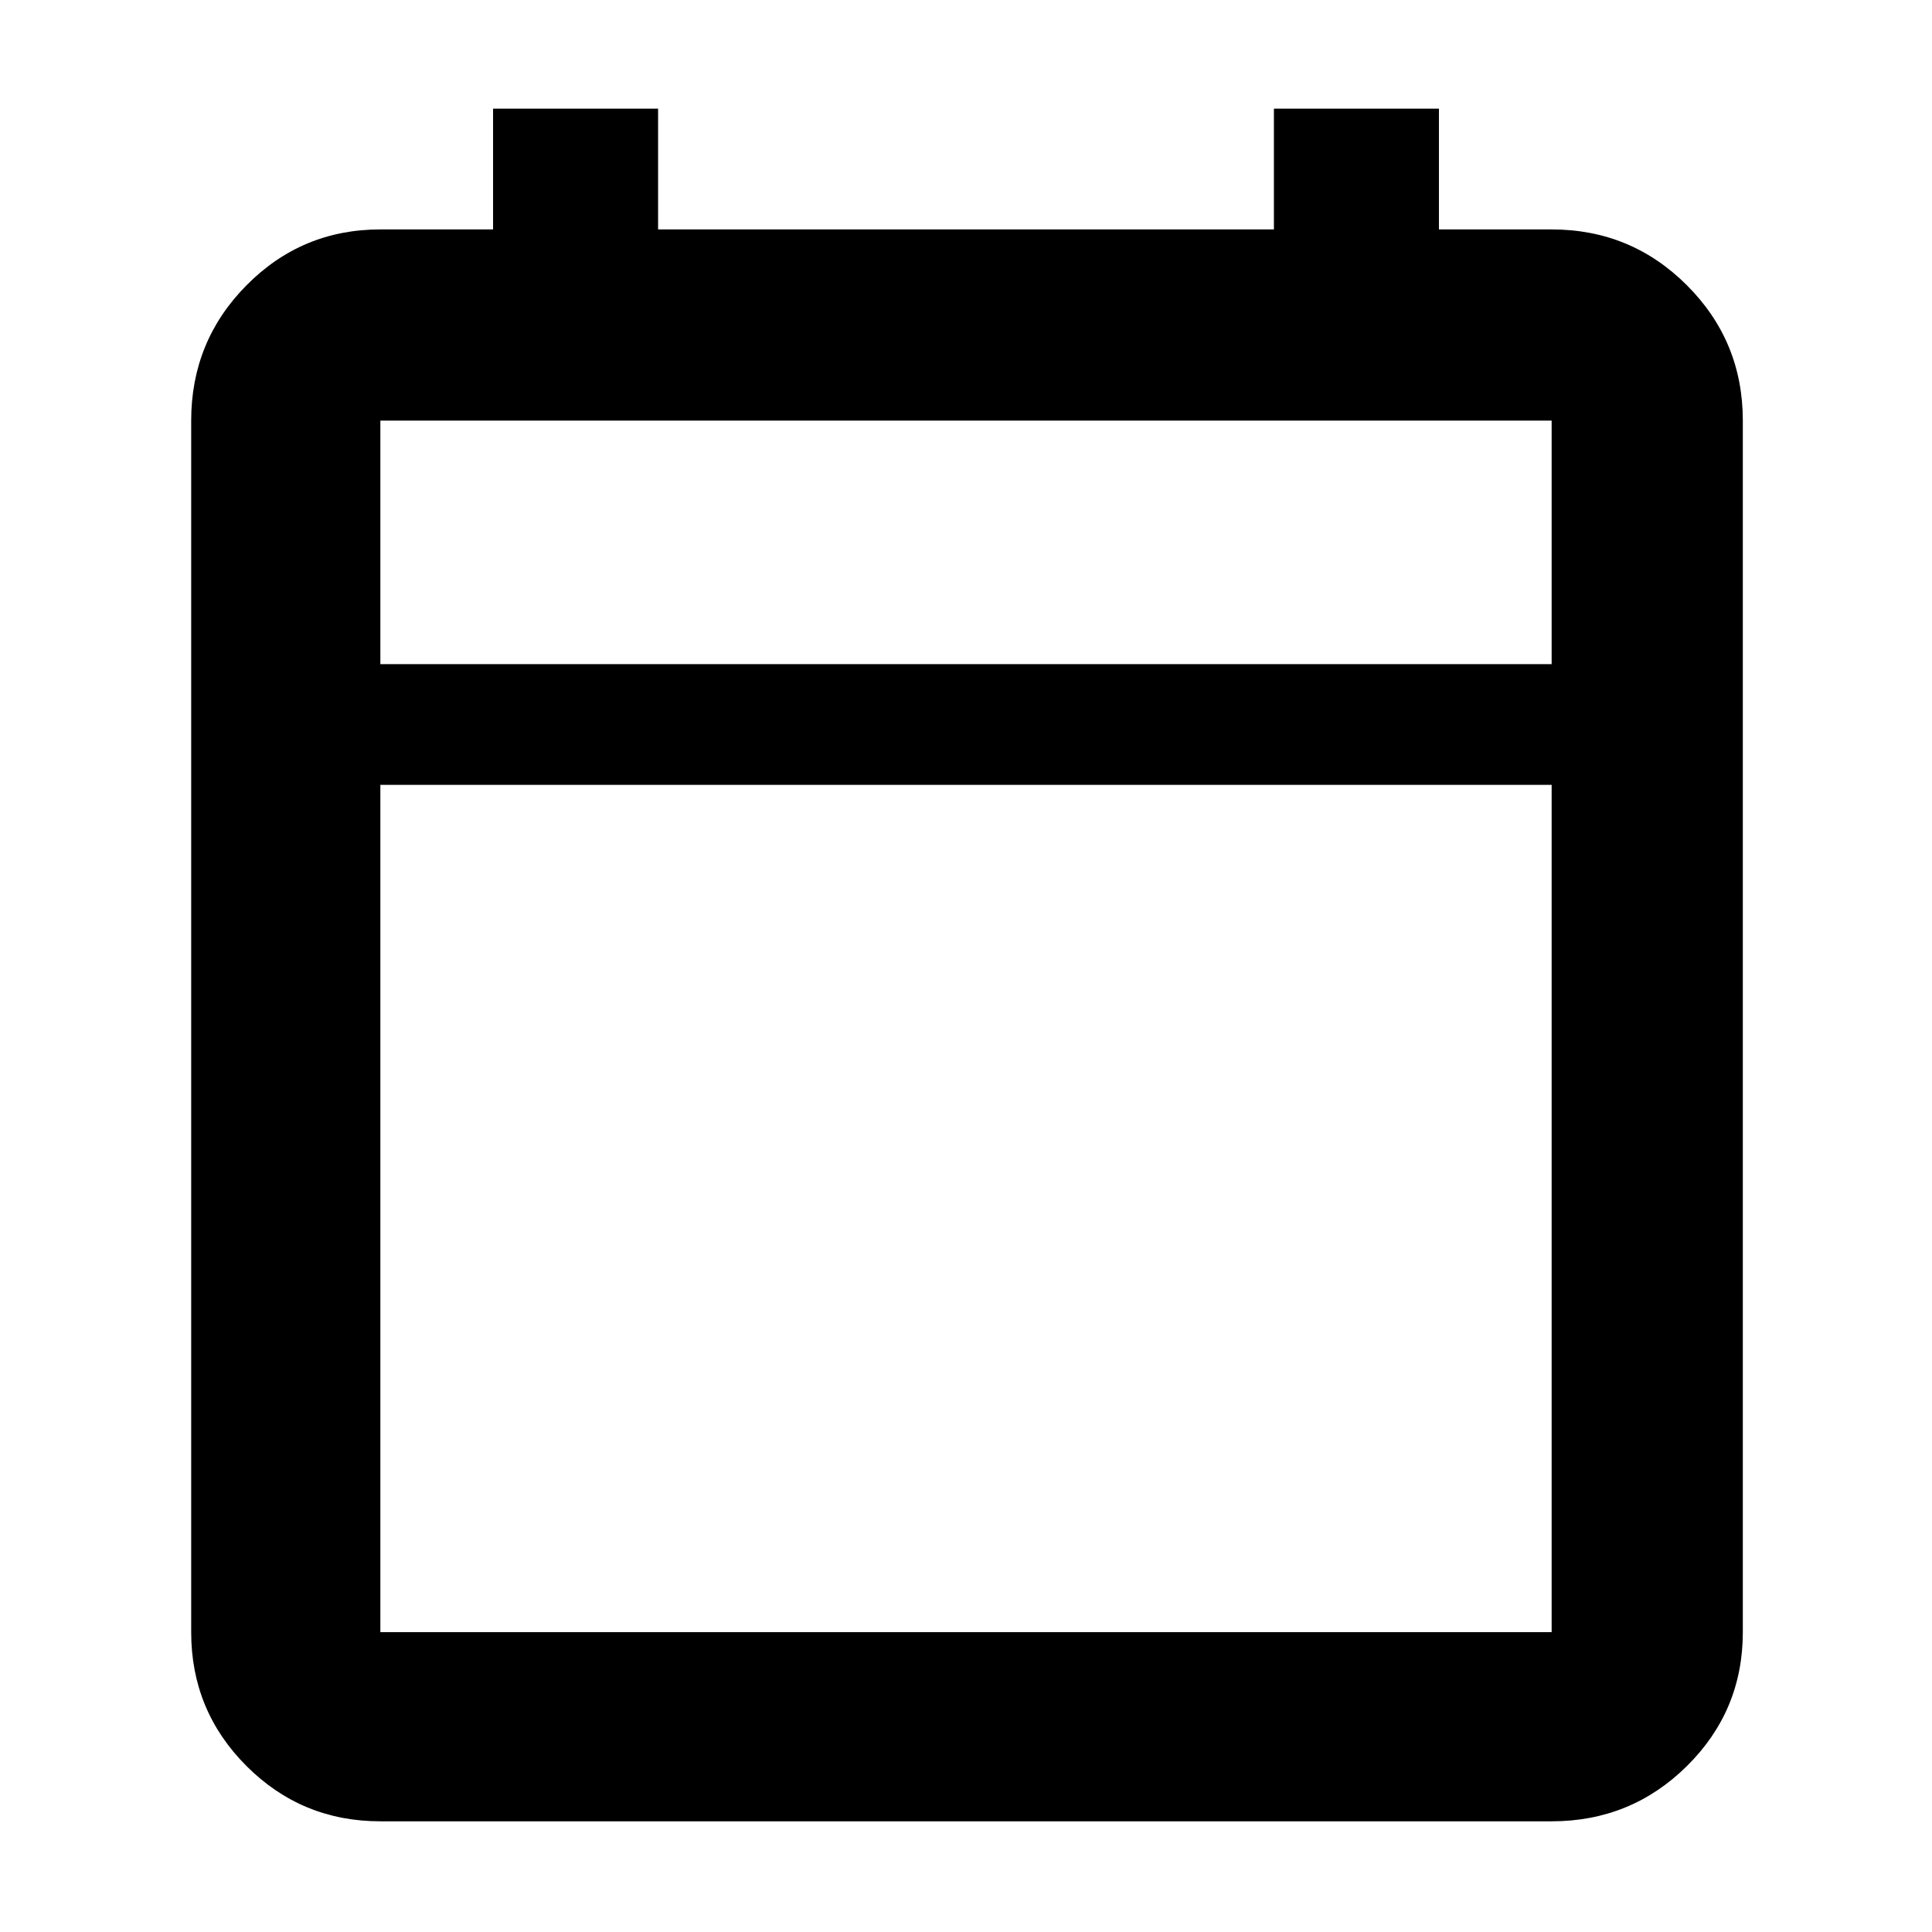
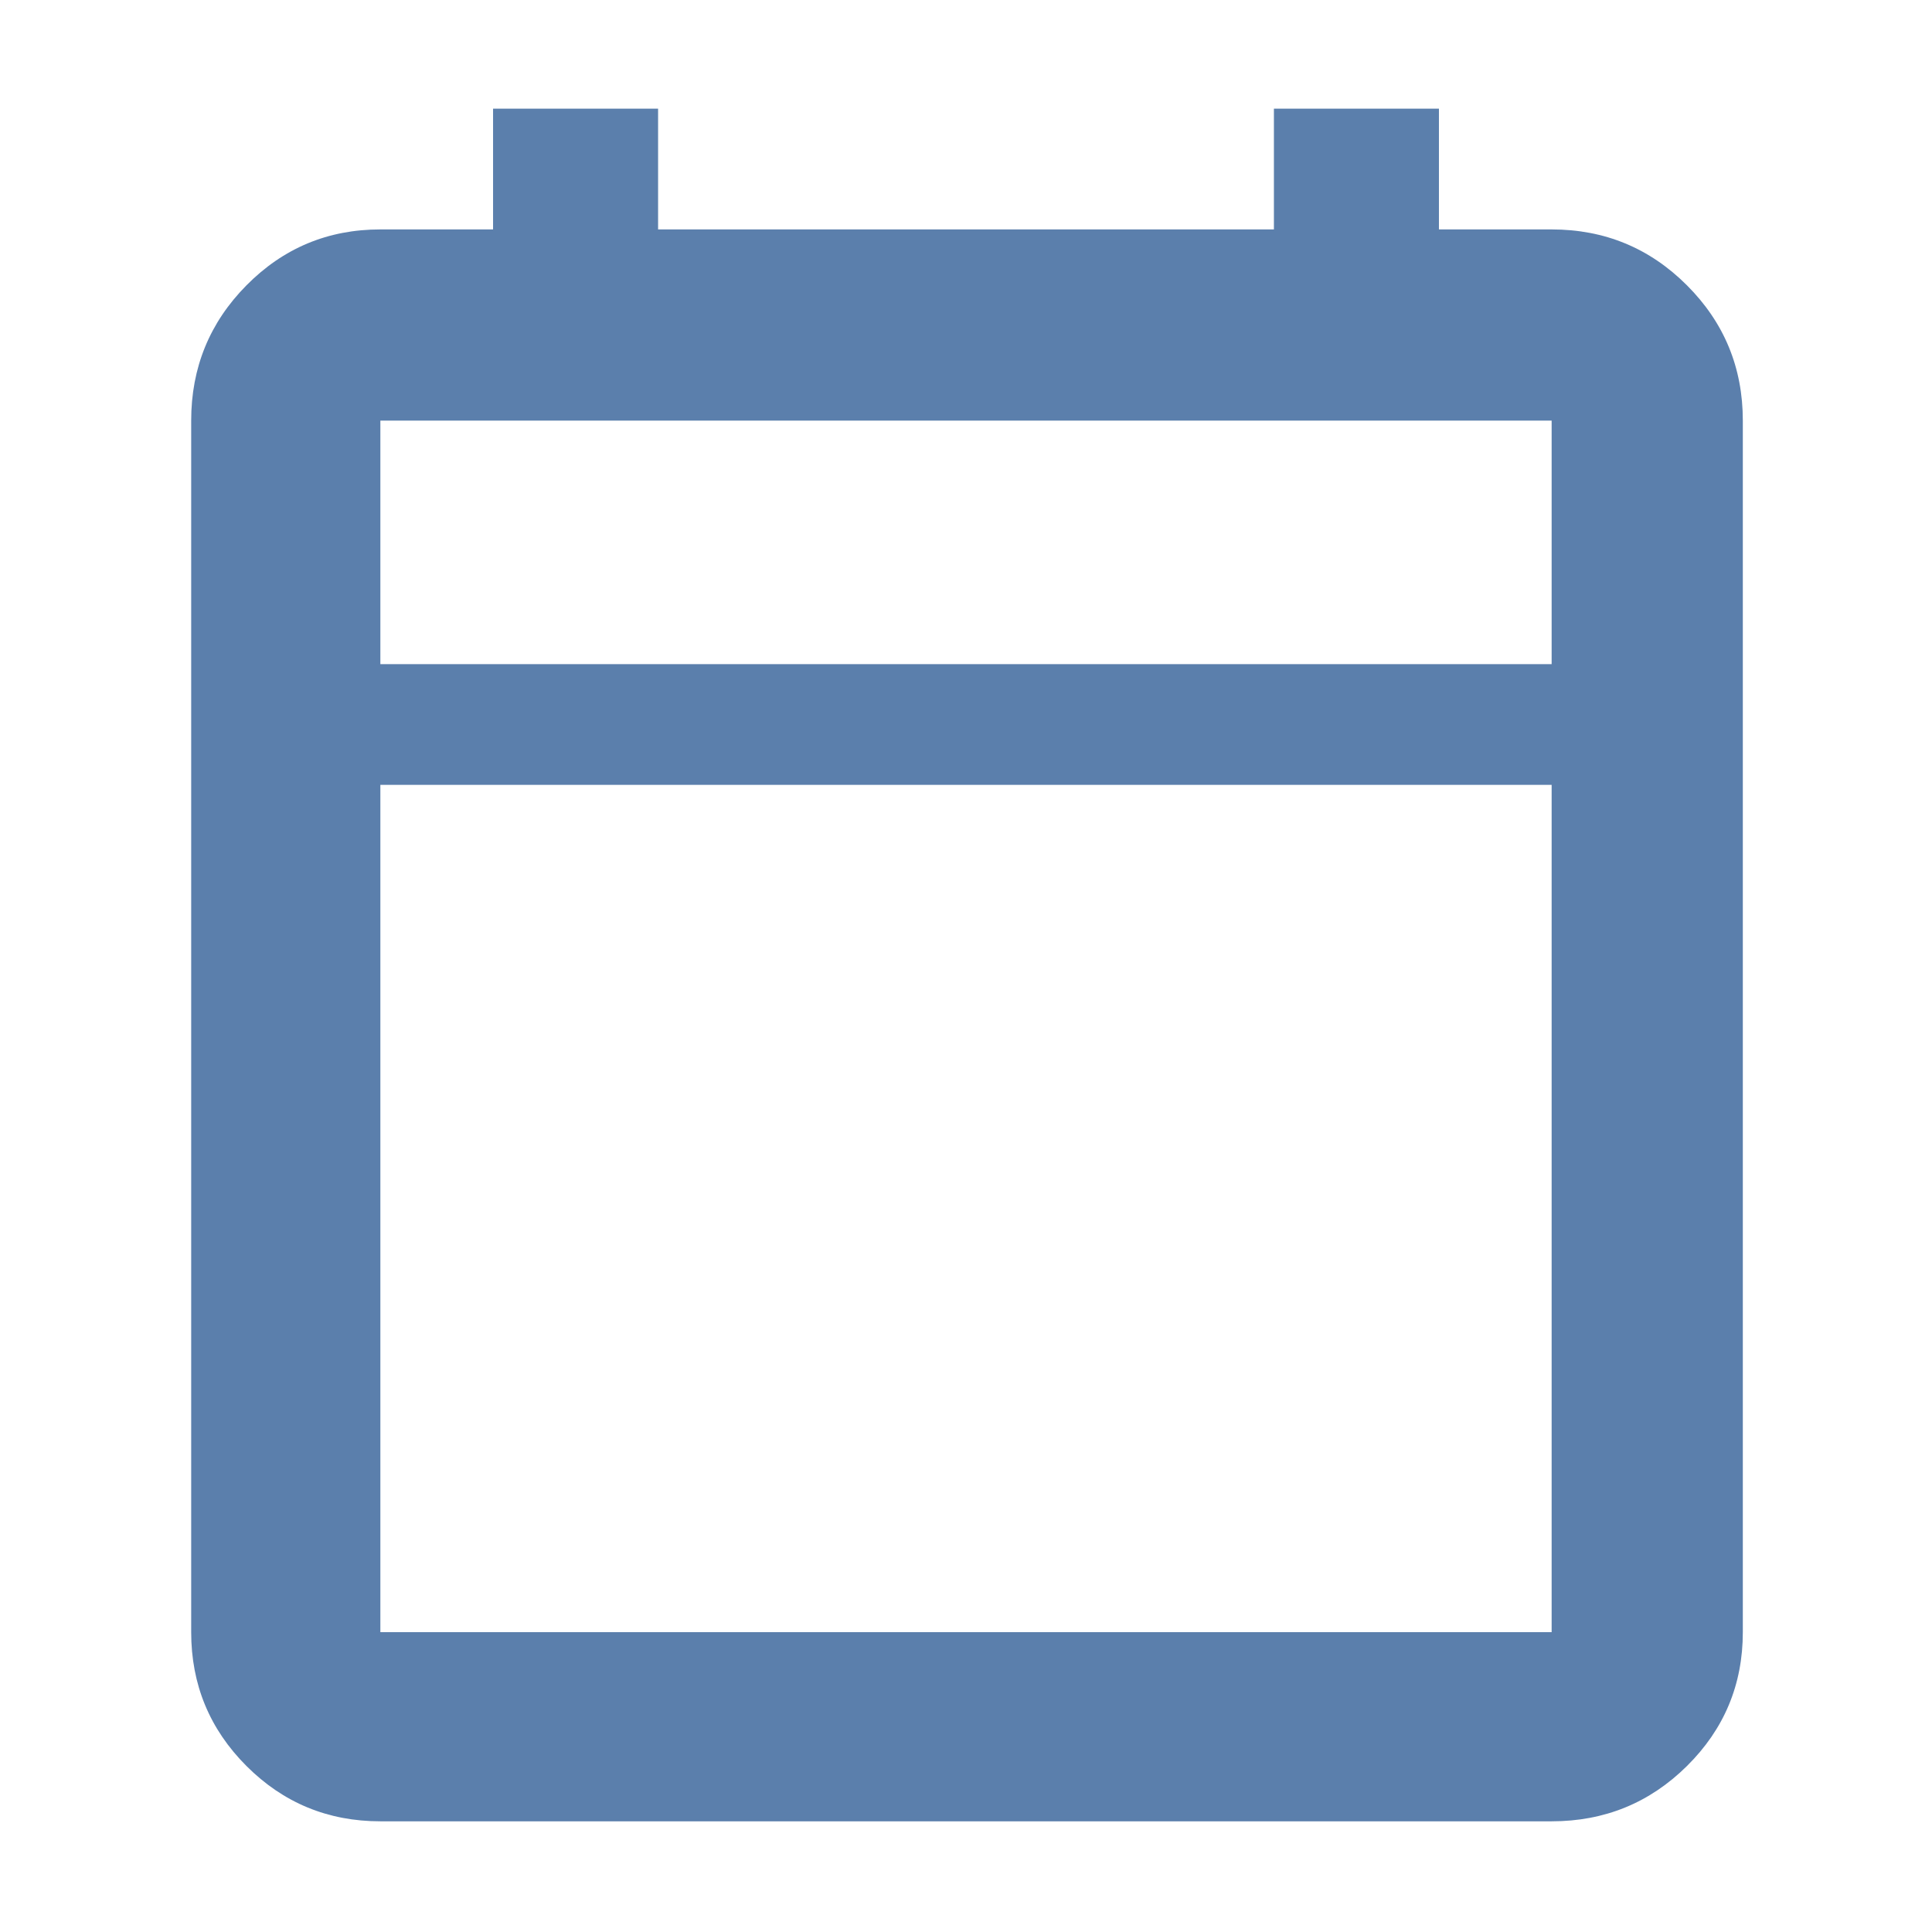
- <svg xmlns="http://www.w3.org/2000/svg" height="48" viewBox="0 -960 960 960" width="48">
-   <path d="M189-55q-39.05 0-66.525-27.475Q95-109.95 95-149v-602q0-39.463 27.475-67.231Q149.95-846 189-846h56v-60h82v60h306v-60h82v60h56q39.463 0 67.231 27.769Q866-790.463 866-751v602q0 39.05-27.769 66.525Q810.463-55 771-55H189Zm0-94h582v-421H189v421Zm0-481h582v-121H189v121Zm0 0v-121 121Z" />
+ <svg xmlns="http://www.w3.org/2000/svg" height="123" viewBox="0 -960 960 960" width="123">
+   <path d="M189-55q-39.05 0-66.525-27.475Q95-109.95 95-149v-602q0-39.463 27.475-67.231Q149.95-846 189-846h56v-60h82v60h306v-60h82v60h56q39.463 0 67.231 27.769Q866-790.463 866-751v602q0 39.05-27.769 66.525Q810.463-55 771-55H189Zm0-94h582v-421H189v421Zm0-481h582v-121H189v121Zm0 0v-121 121Z" fill="#5B7FAC" />
</svg>
